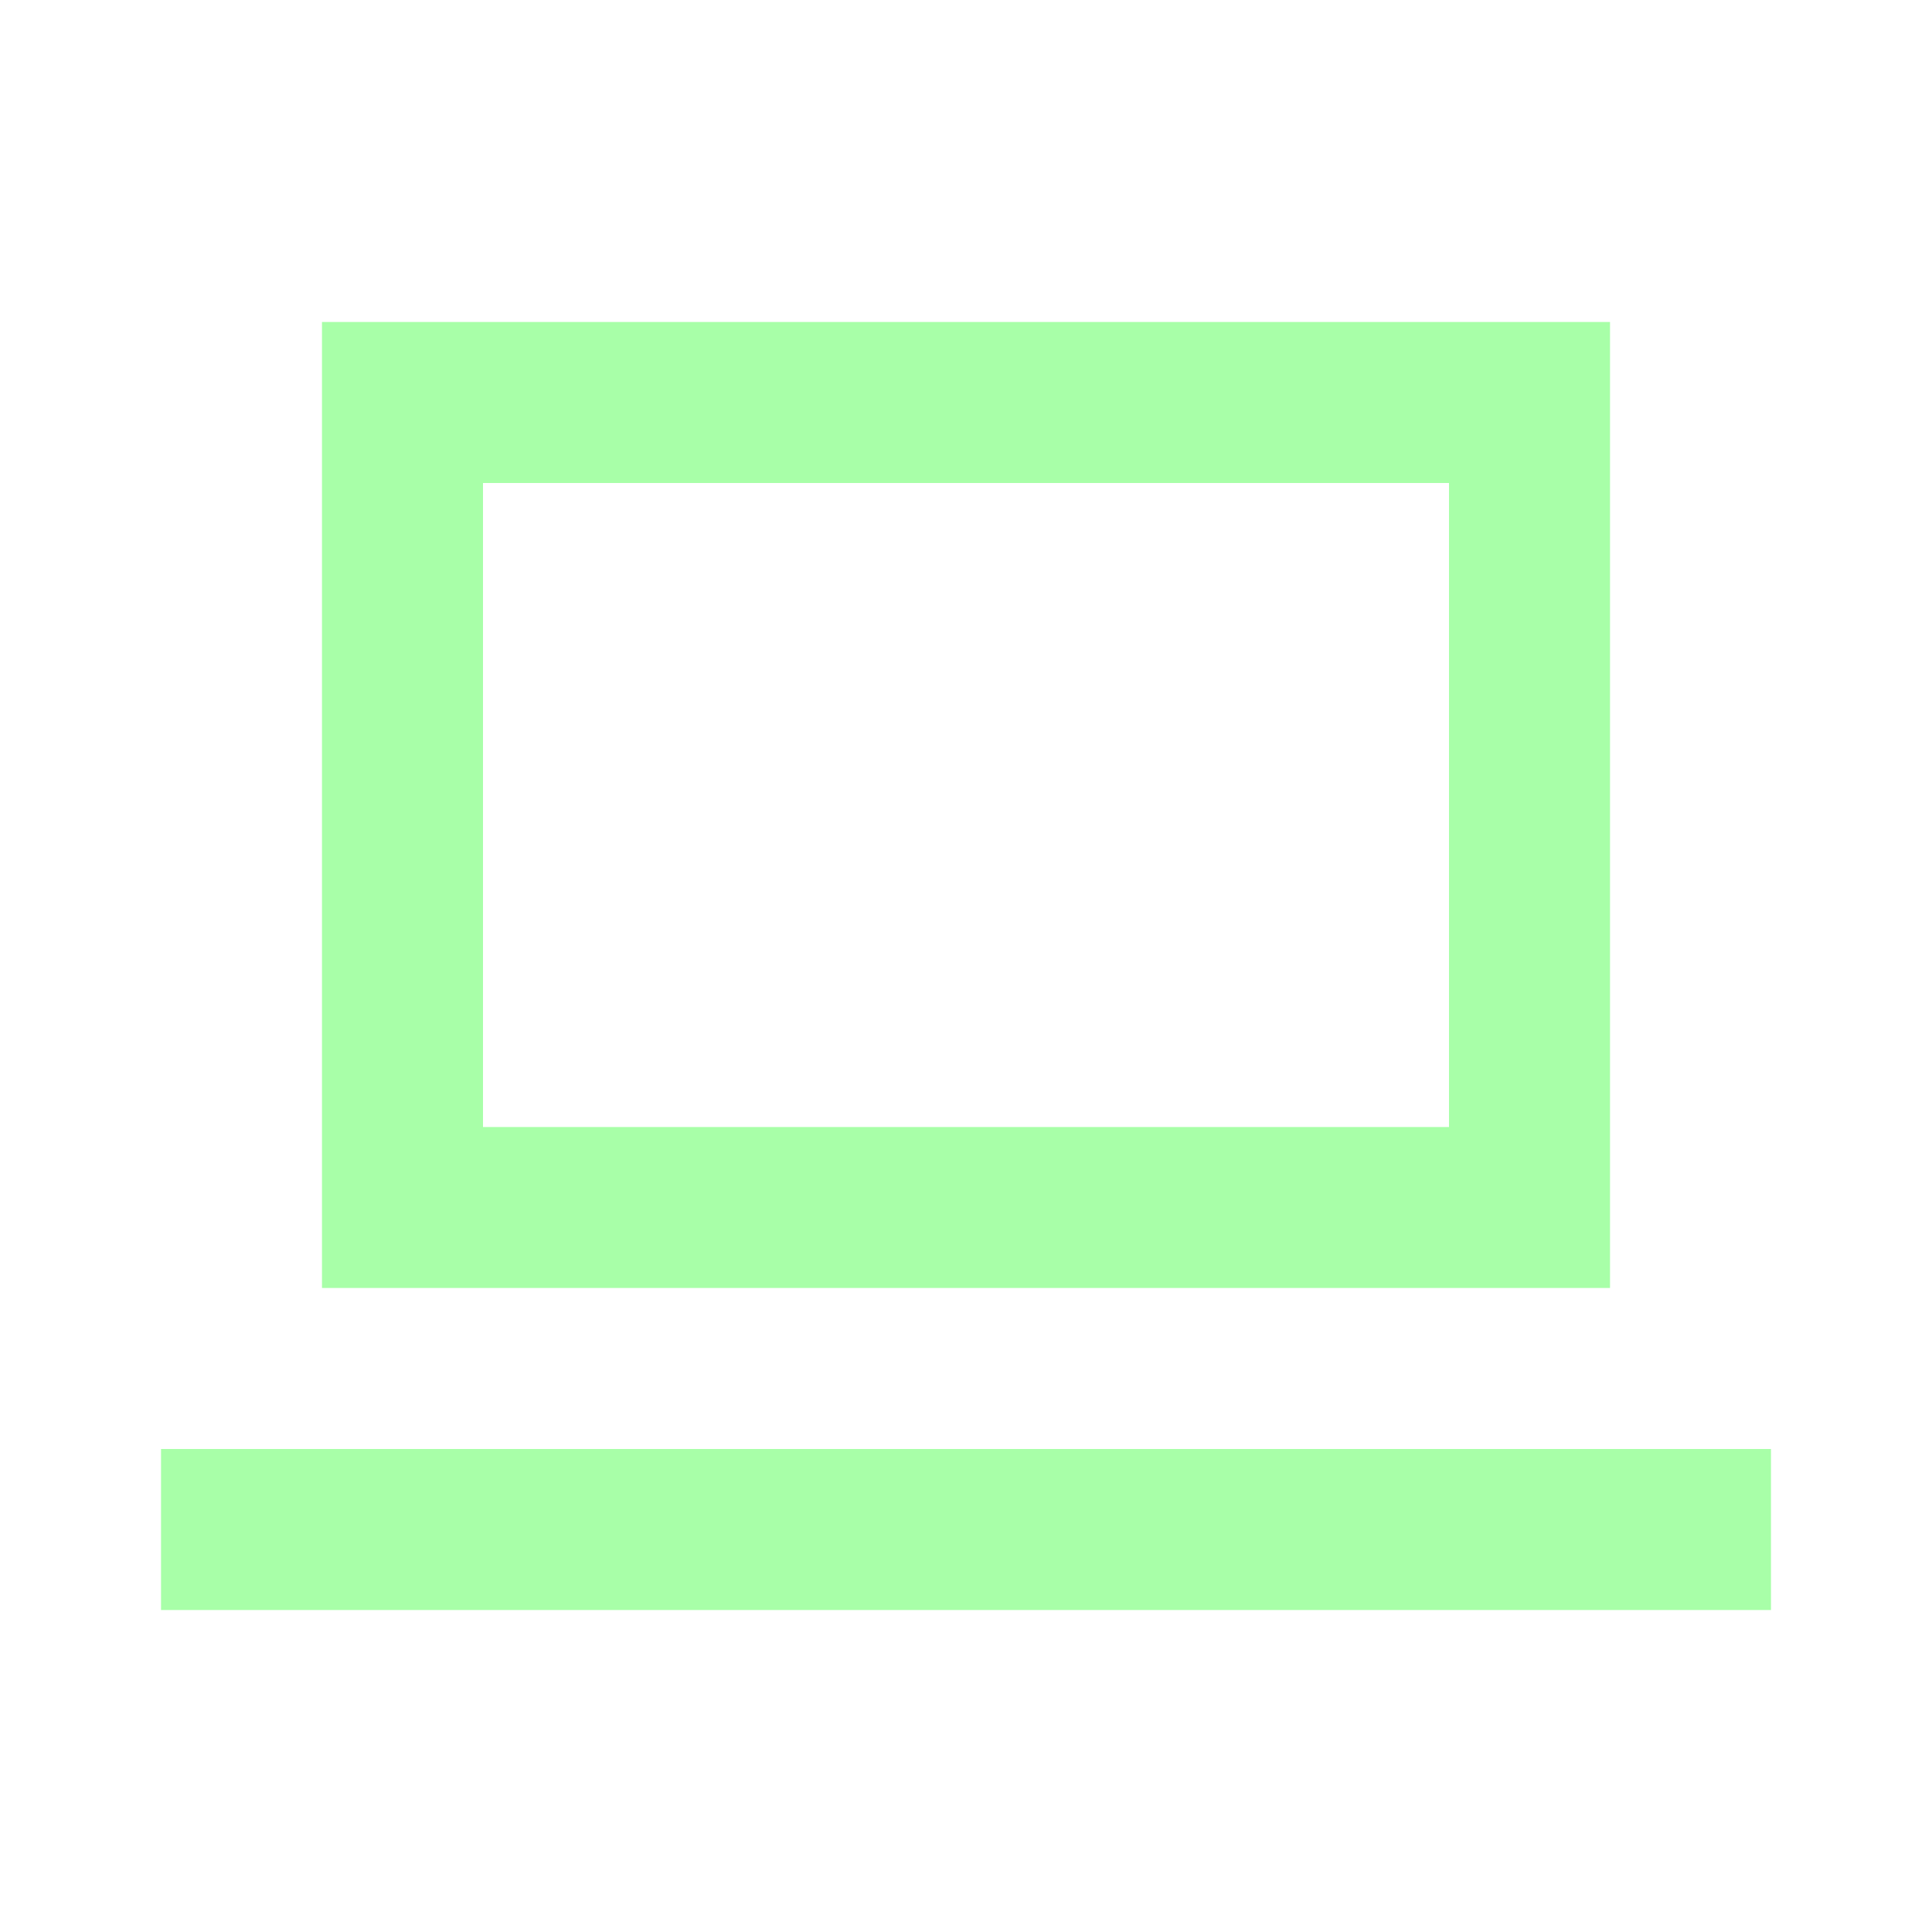
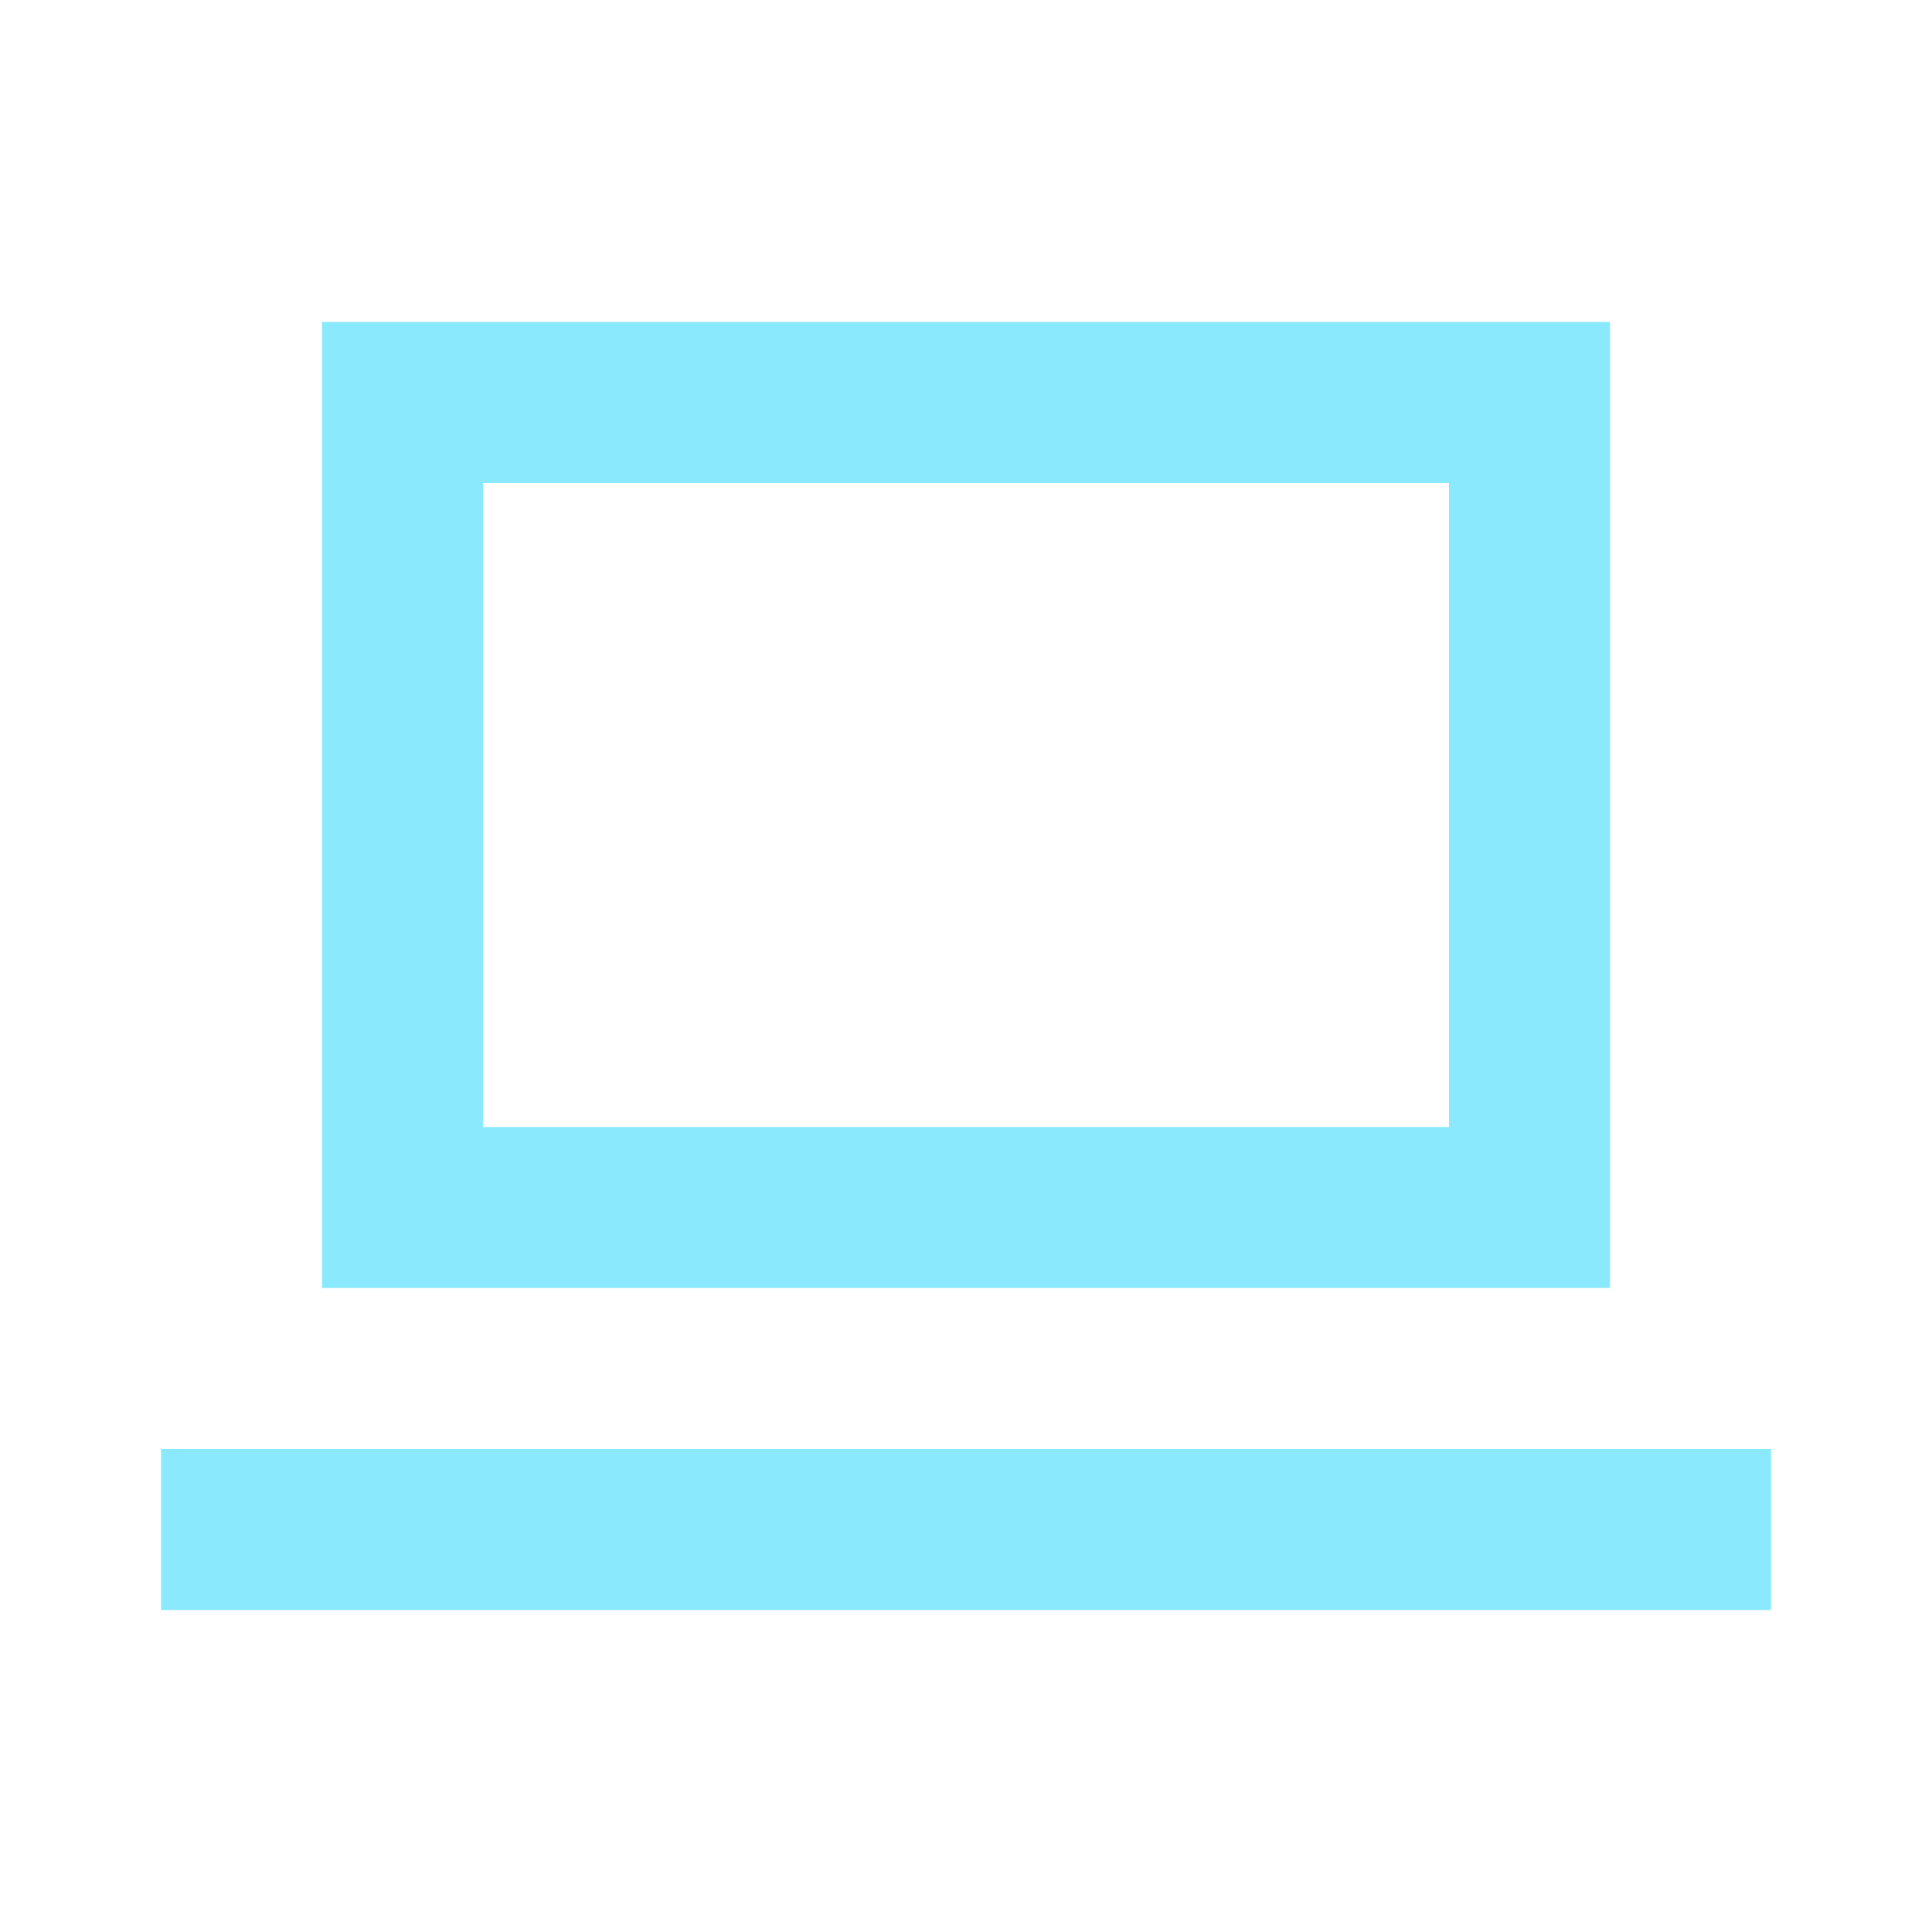
<svg xmlns="http://www.w3.org/2000/svg" width="32" height="32" viewBox="0 0 32 32" fill="none">
-   <path d="M8 5.333H5.333V21.333H26.667V5.333H8ZM24 8V18.667H8V8H24ZM29.333 24H2.667V26.667H29.333V24Z" fill="#A8FFA8" />
+   <path d="M8 5.333H5.333V21.333H26.667V5.333H8ZM24 8V18.667H8V8H24ZM29.333 24H2.667V26.667H29.333V24Z" fill="#8be9fd" />
</svg>
